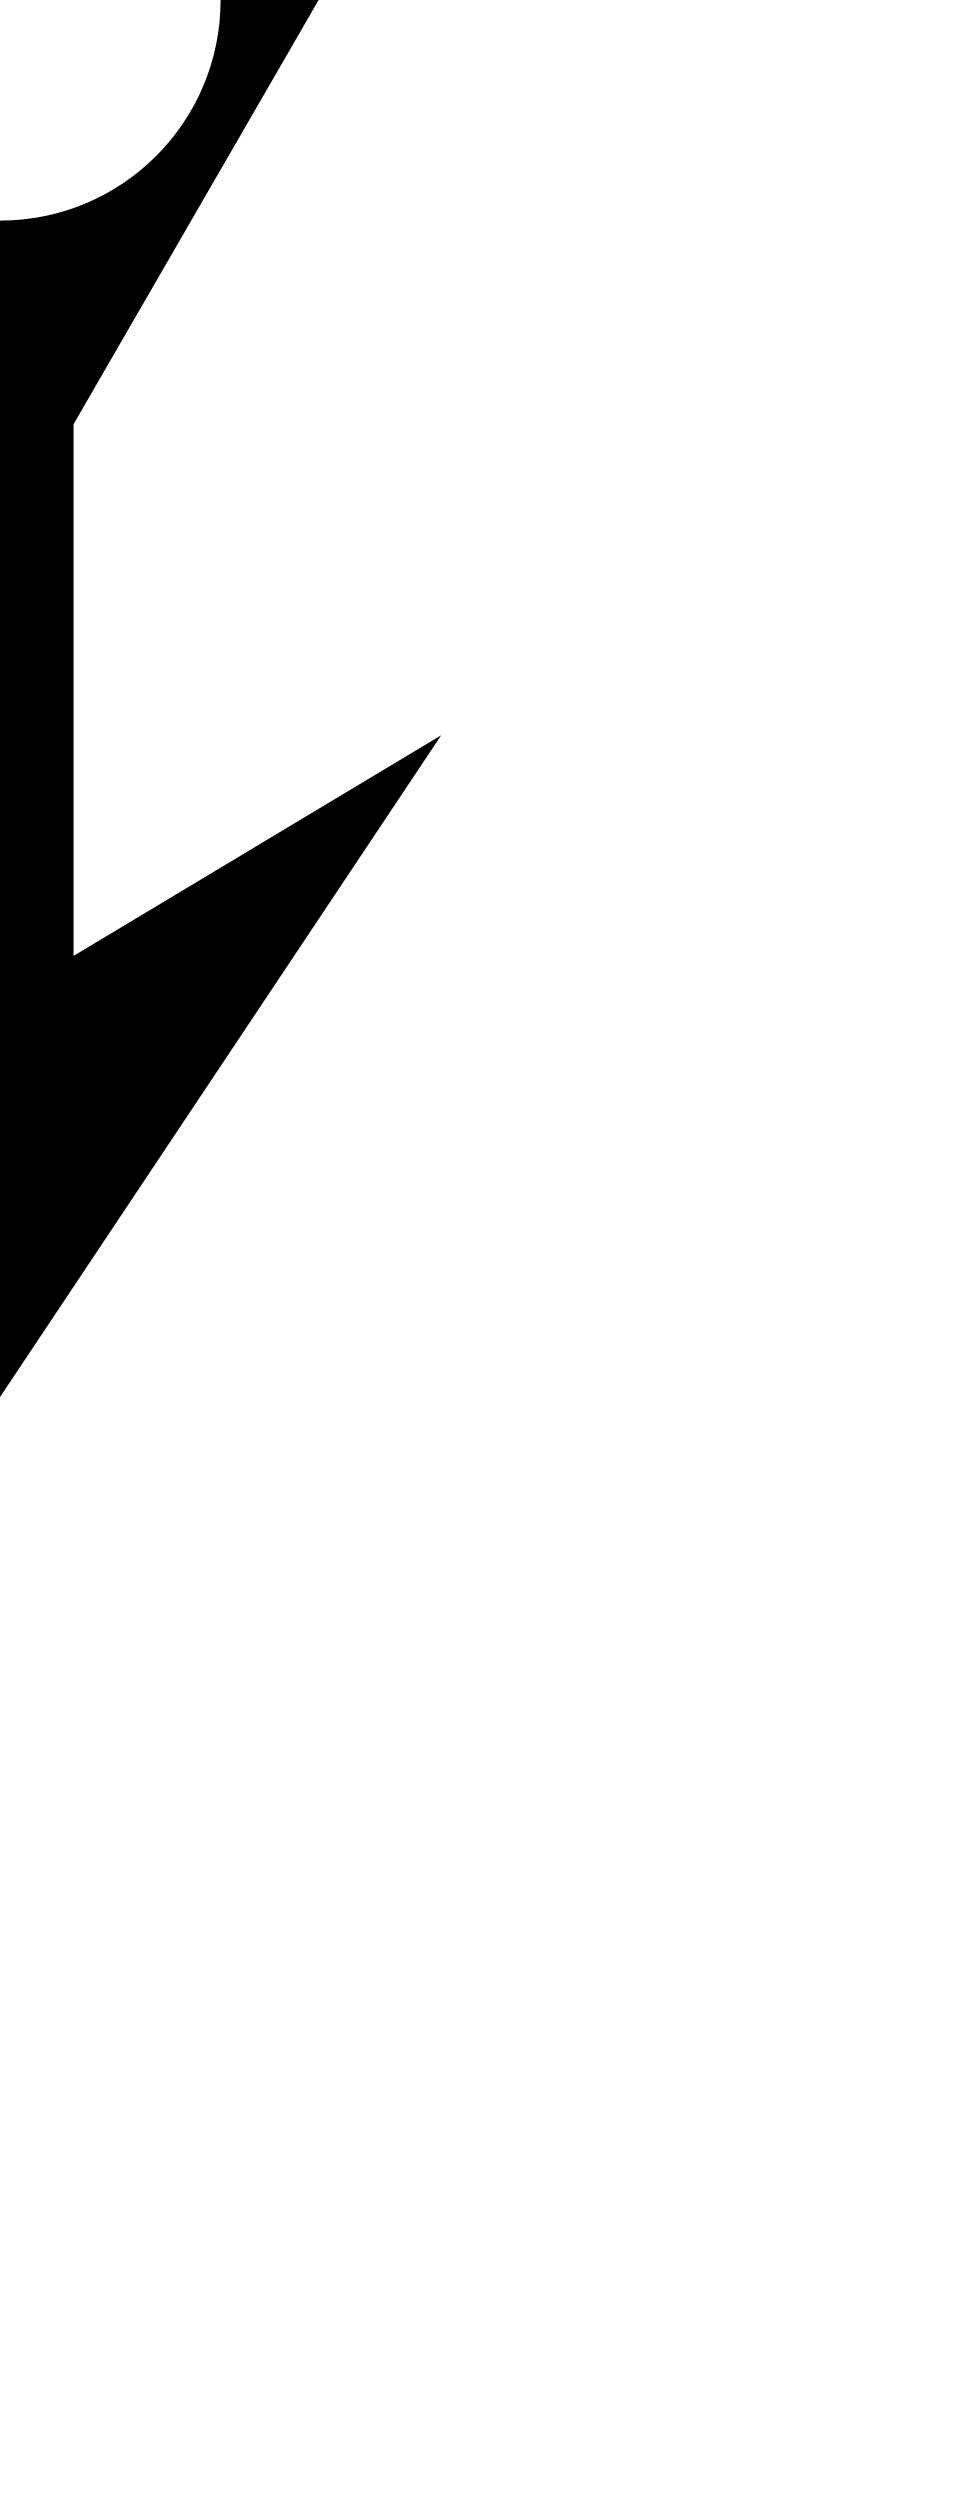
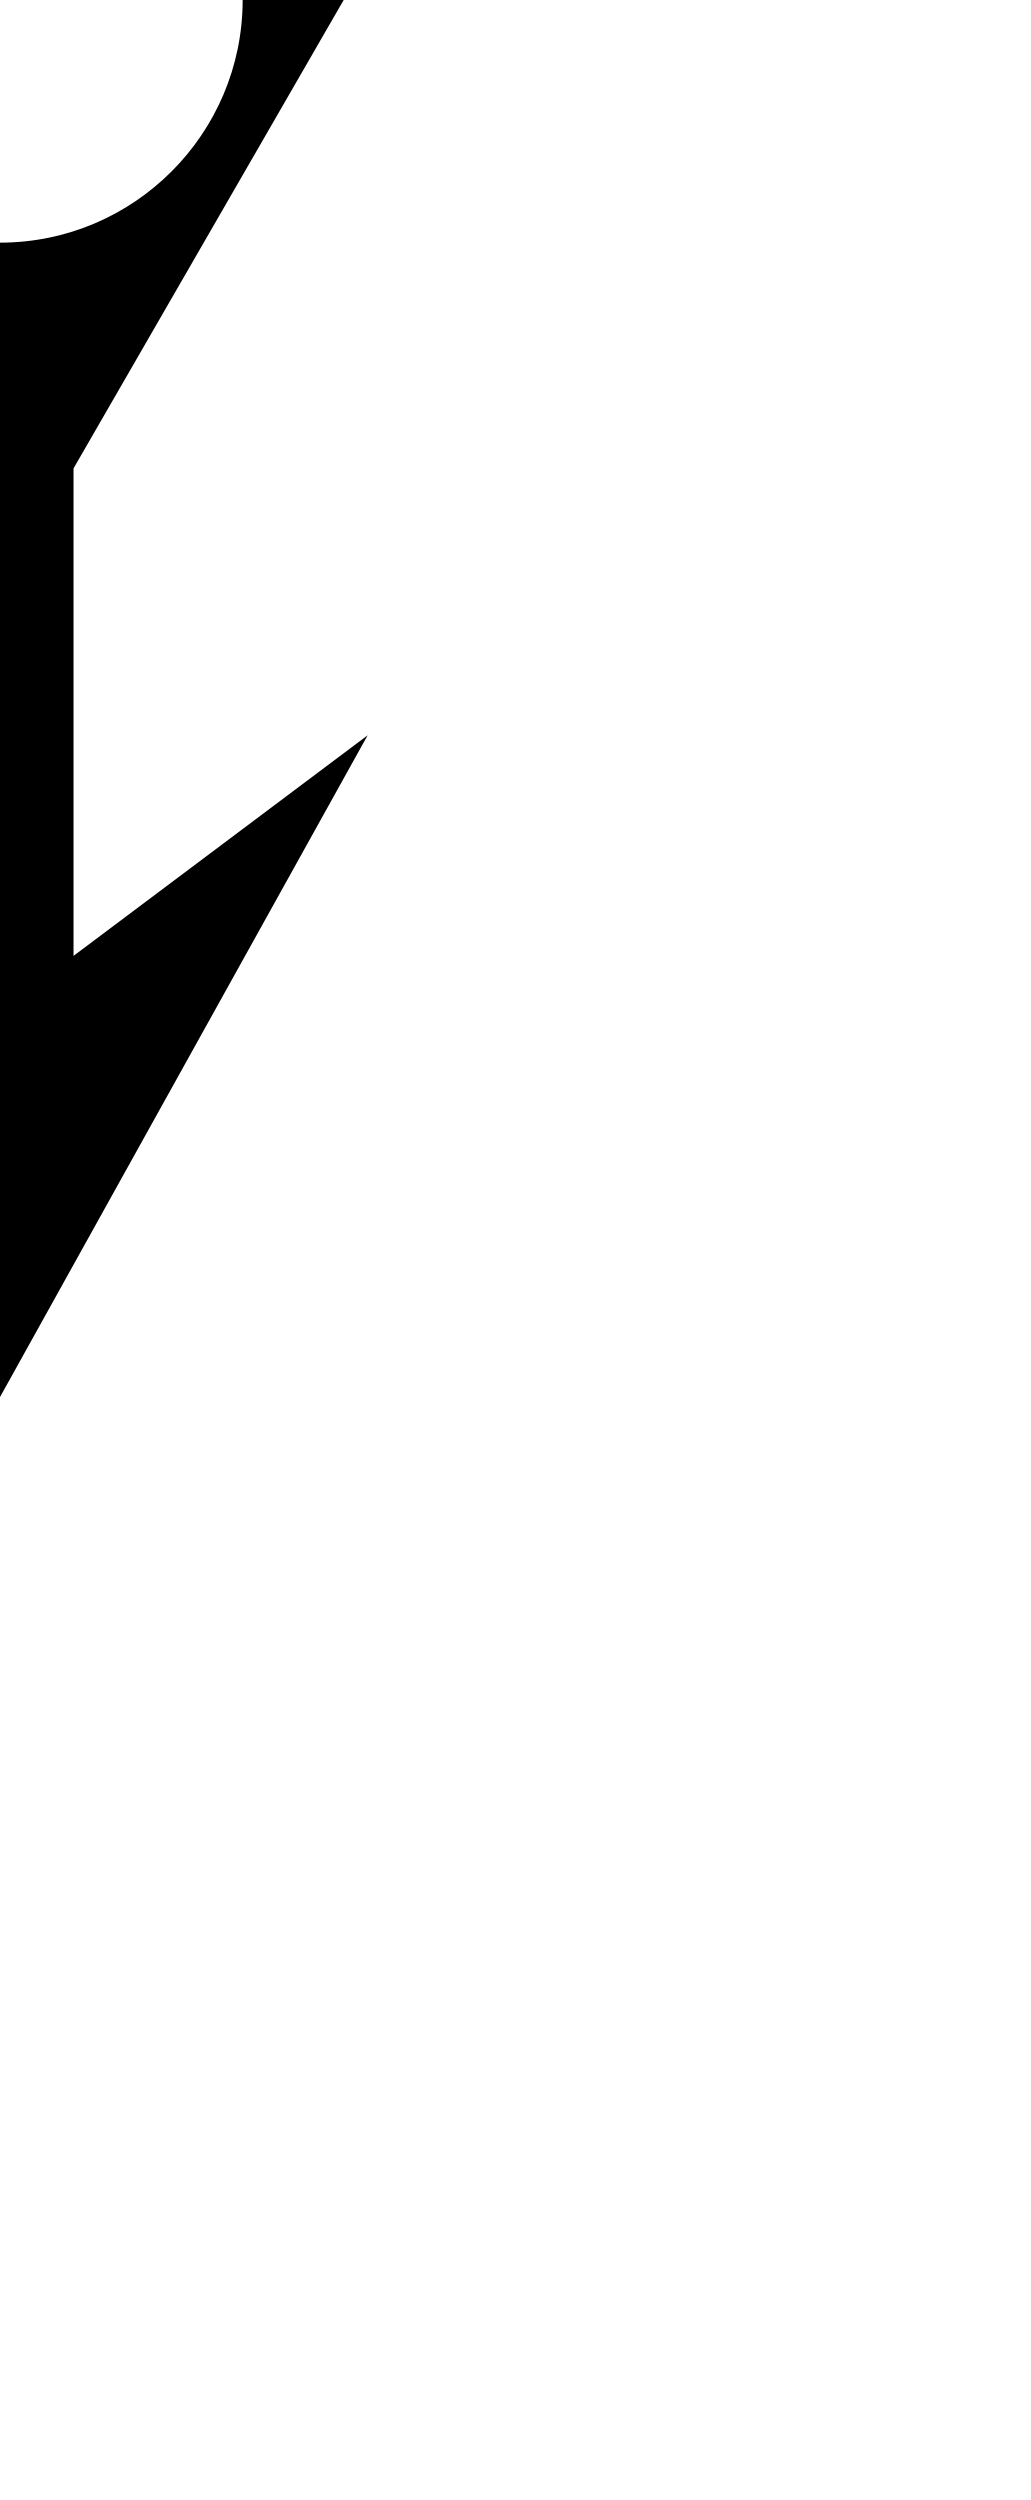
<svg xmlns="http://www.w3.org/2000/svg" version="1.1" baseProfile="tiny">
-   <path d="M10,60v-2.3l55-95.2H10V-60v-90h-20v90v22.5h-55l55,95.2V60v70l-50-30l60,90l60-90l-50,30V60z M-30,0c0-16.6,13.4-30,30-30S30-16.6,30,0S16.6,30,0,30S-30,16.6-30,0z" />
+   <path d="M10,63.7L70.1-40.5H10V-60v-90h-20v90v19.5h-60.1L-10,63.7V130l-40-30l50,90l50-90l-40,30V63.7z M-33,0c0-18.2,14.8-33,33-33S33-18.2,33,0S18.2,33,0,33S-33,18.2-33,0z" />
</svg>
